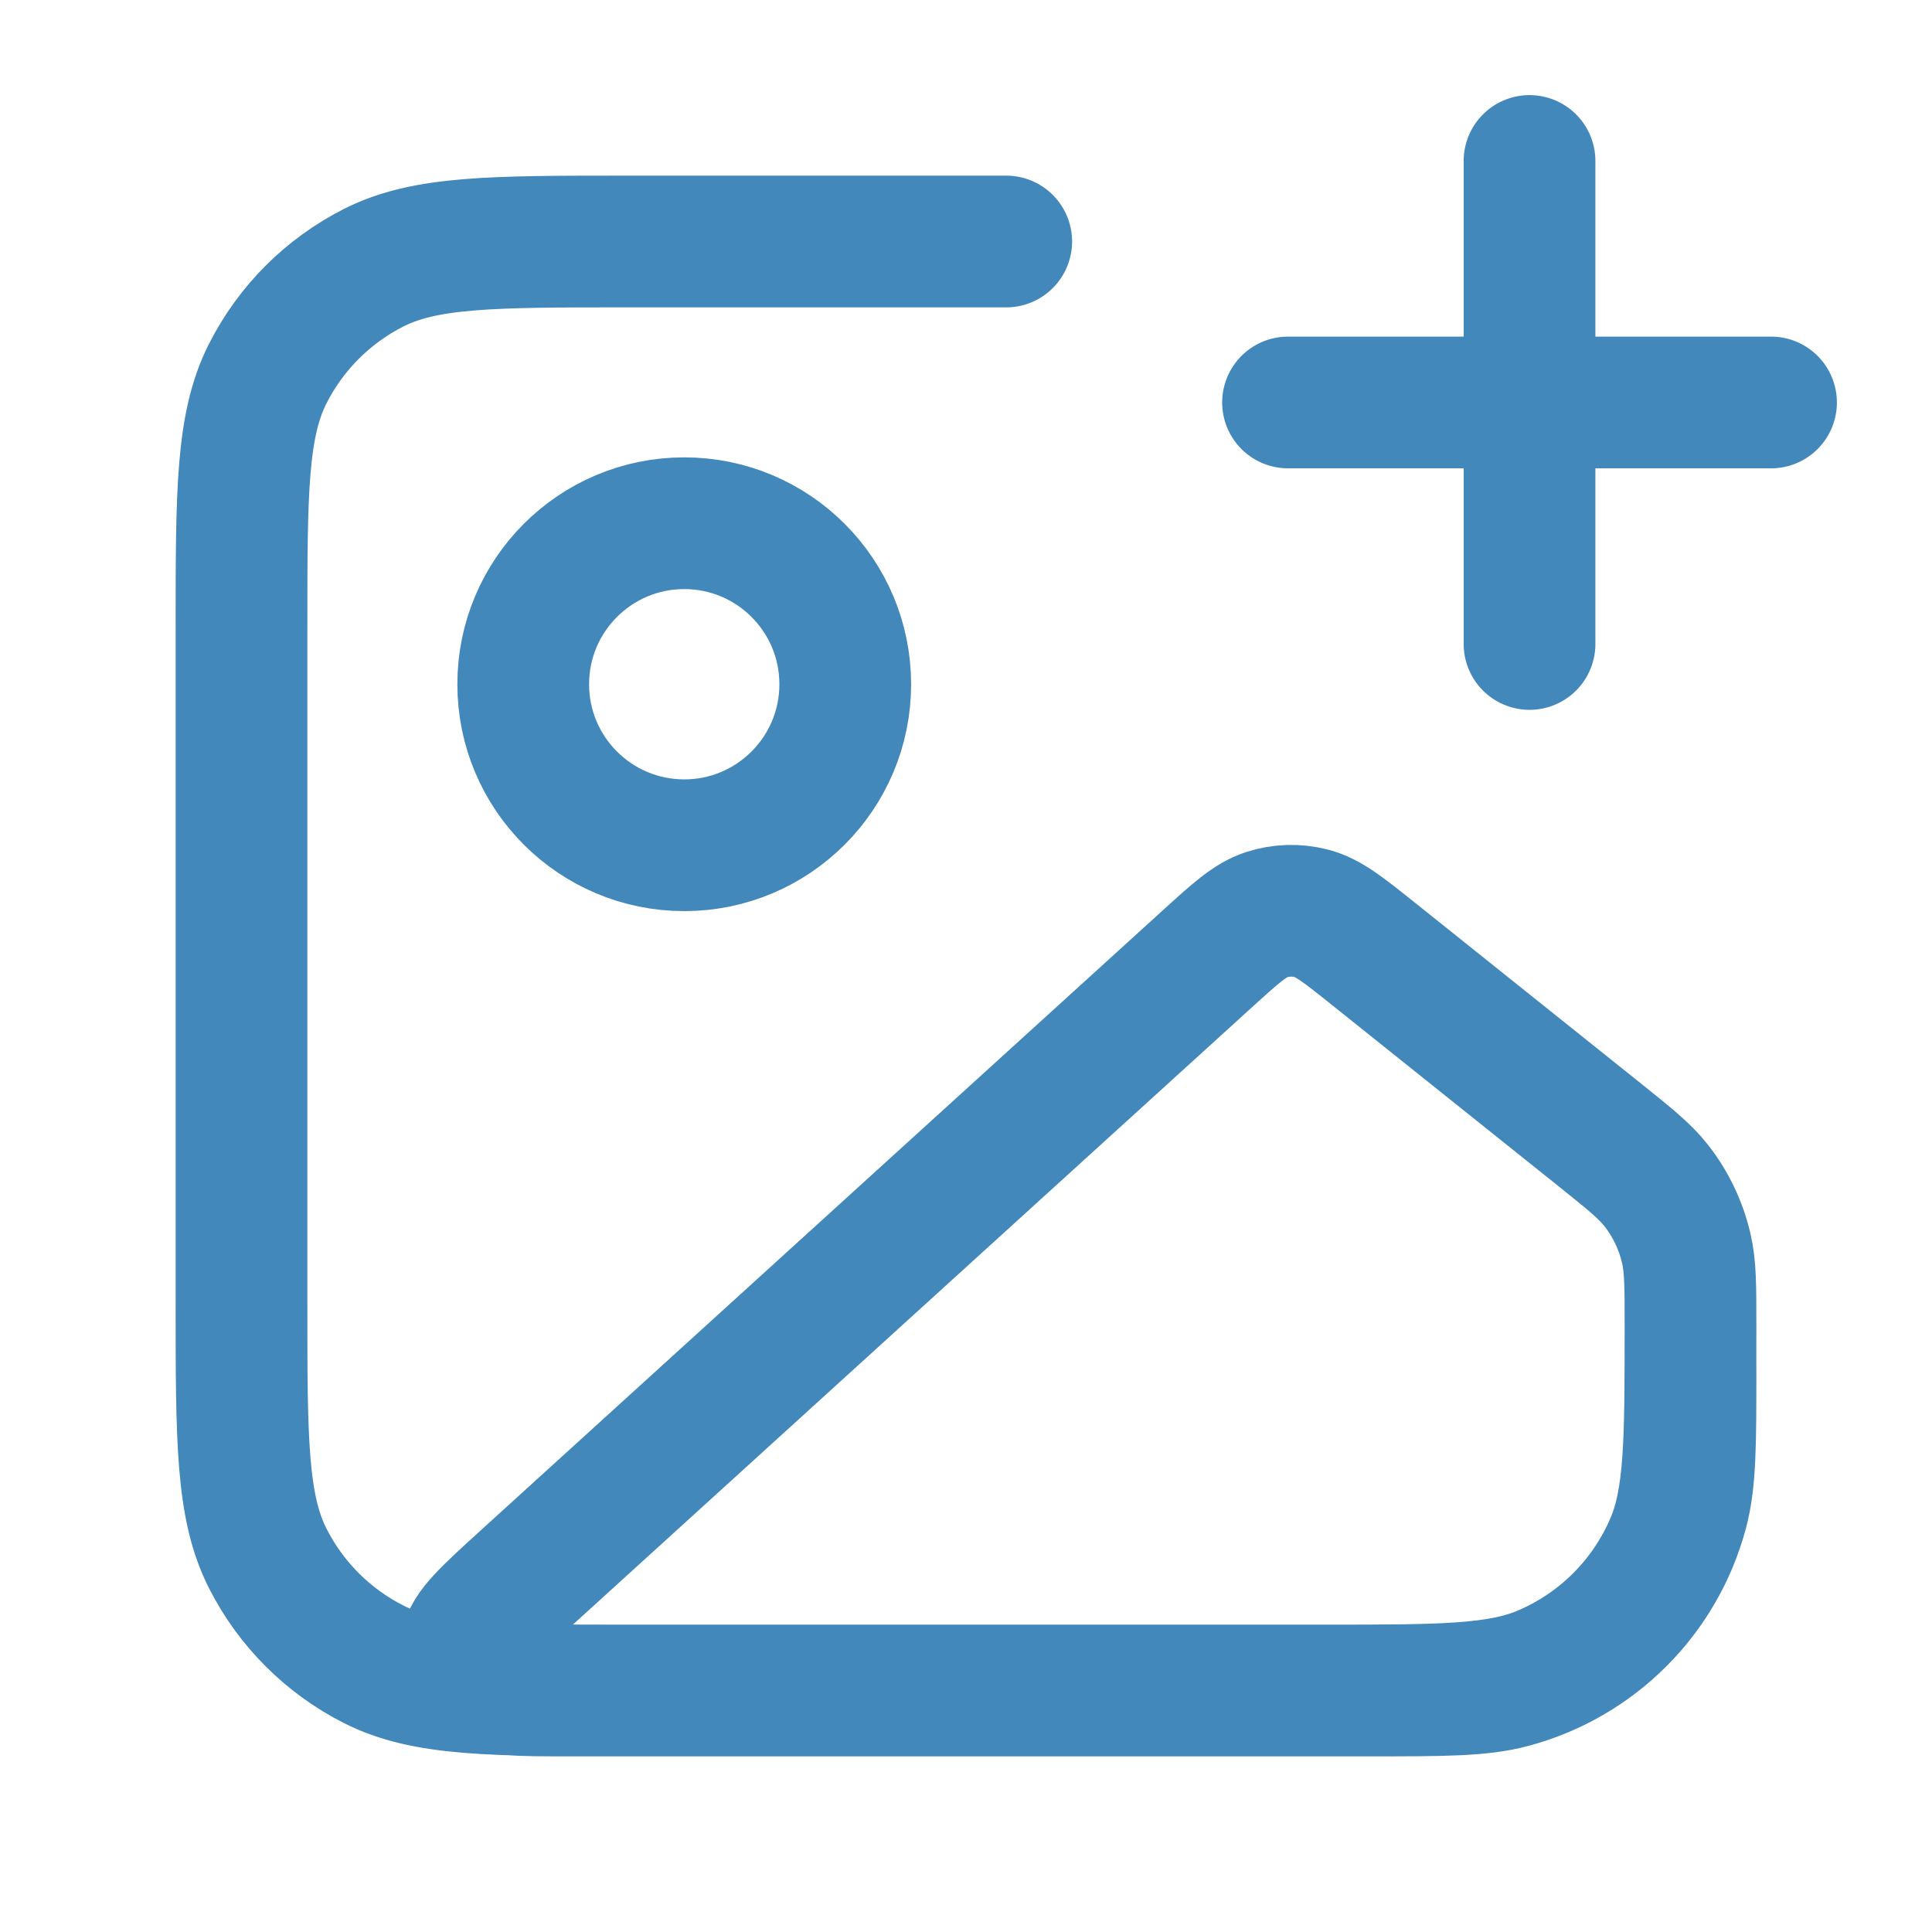
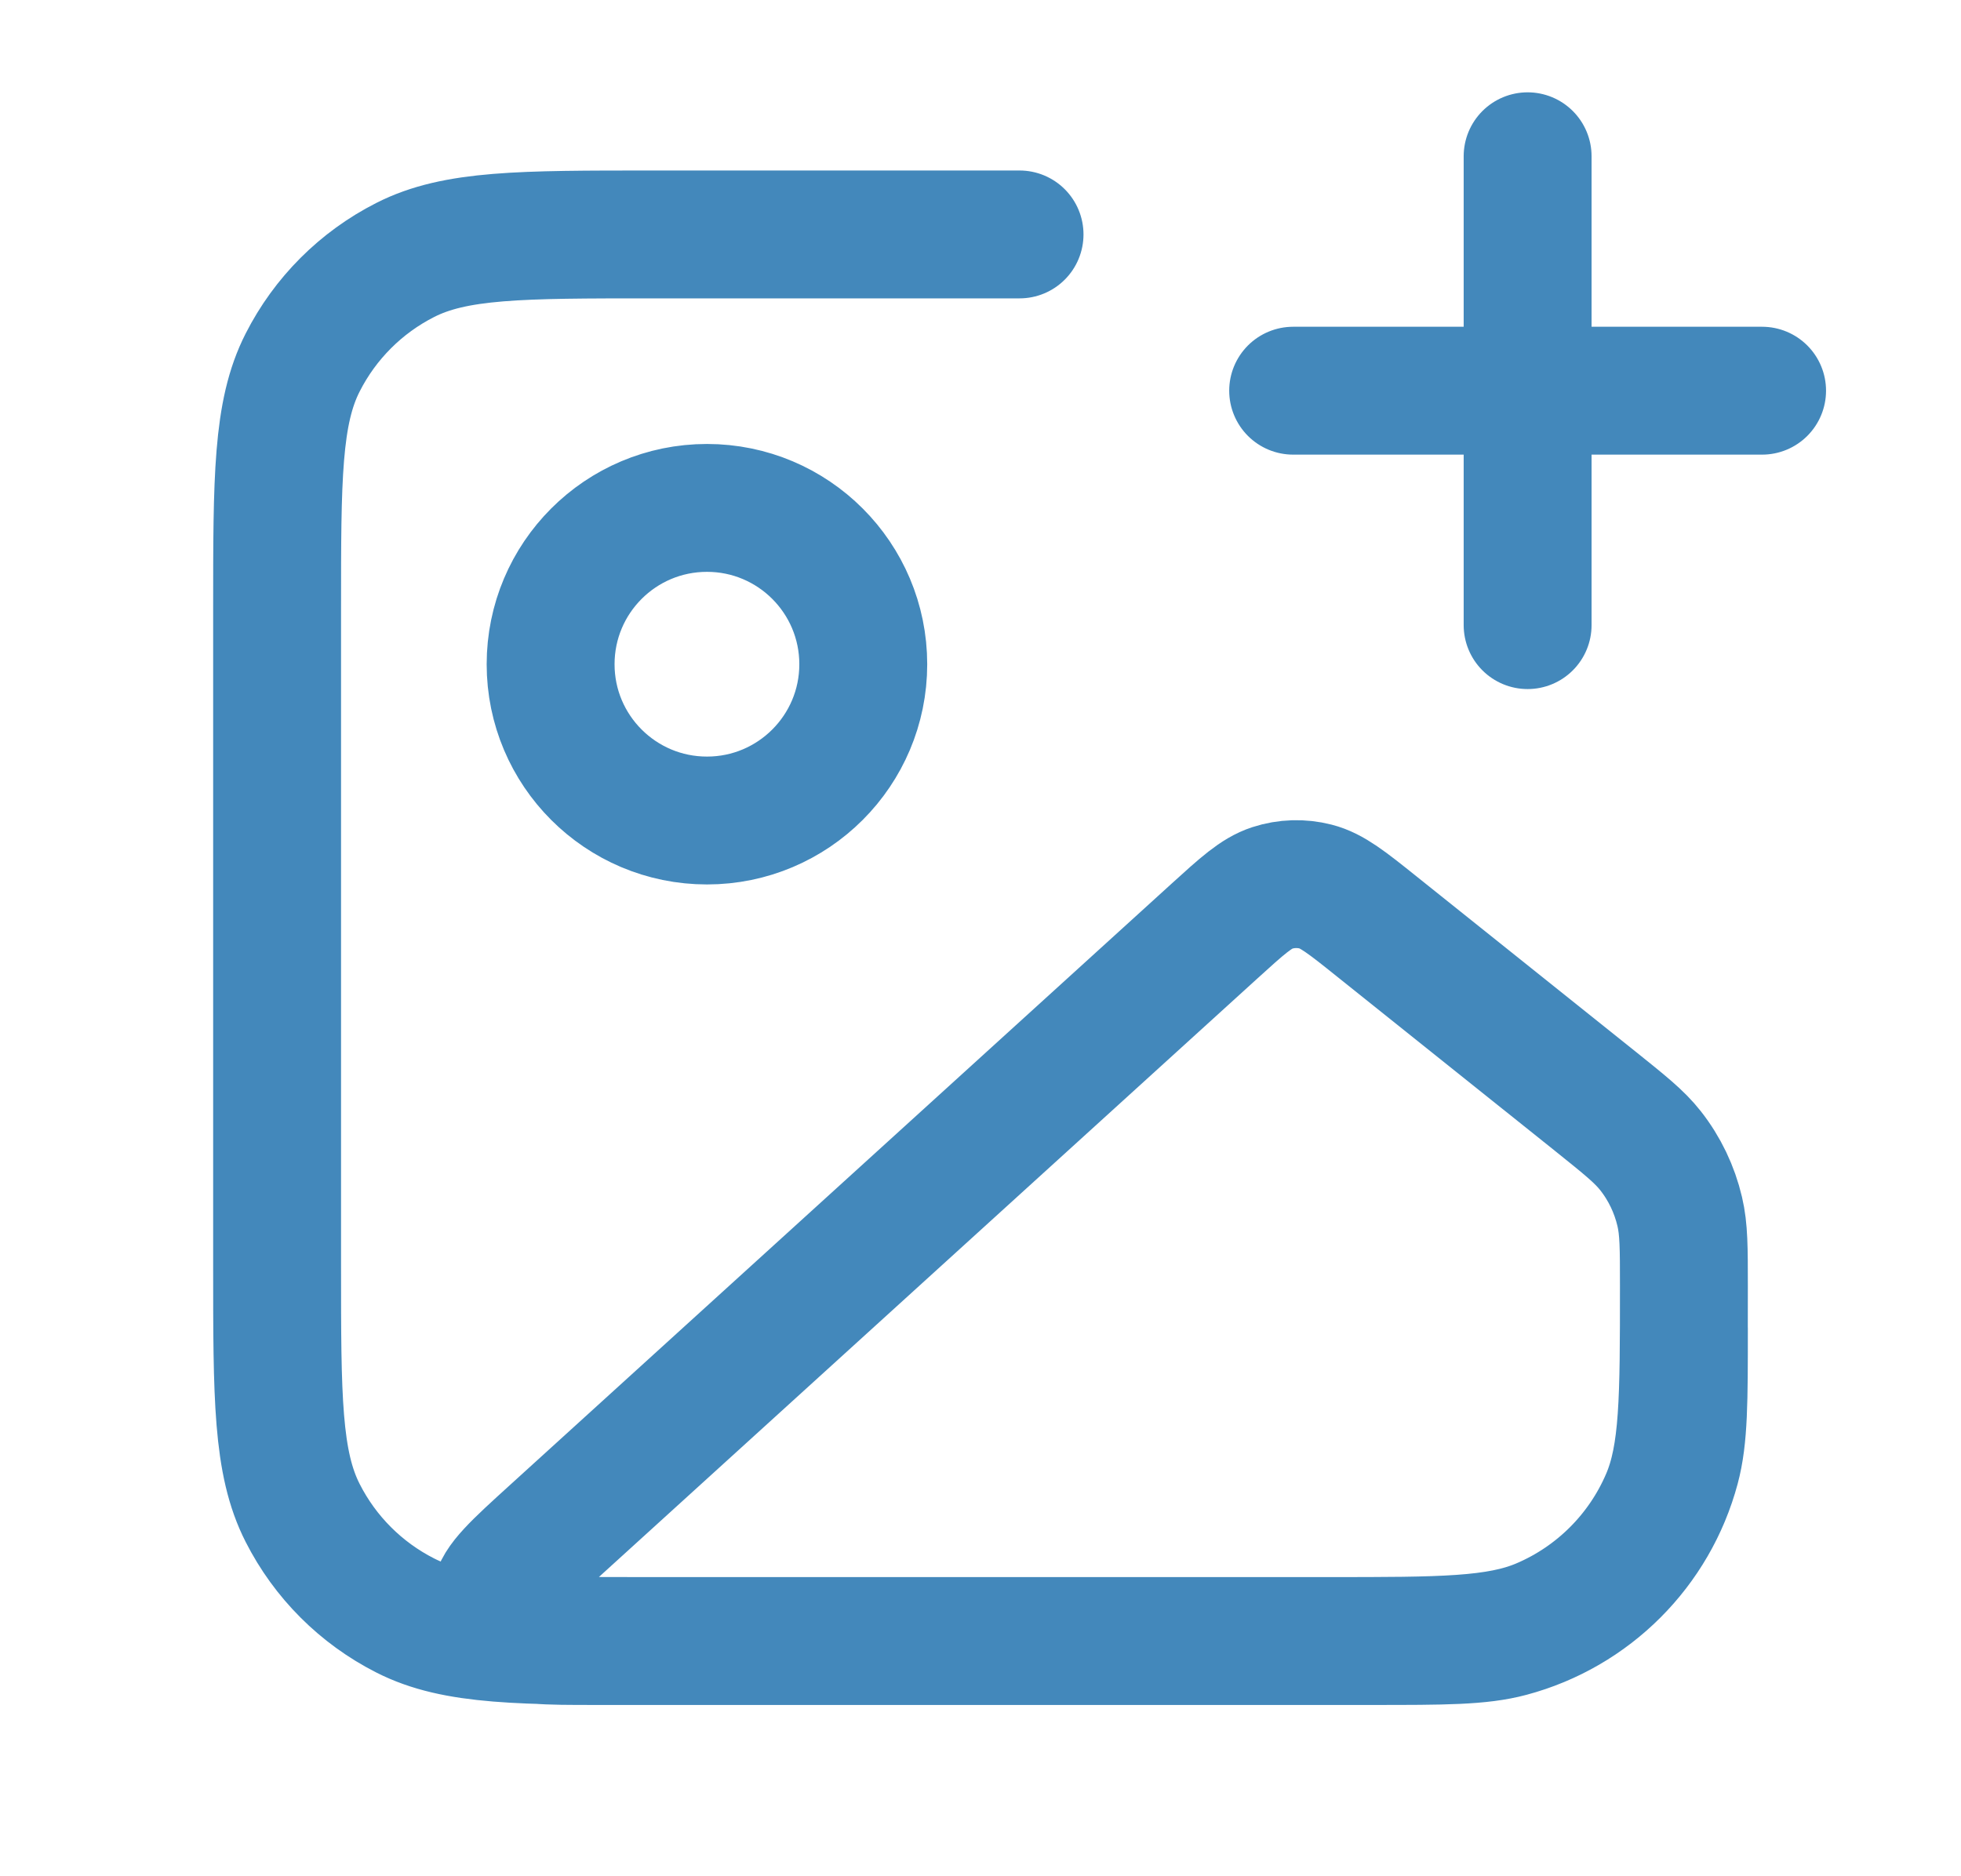
- <svg xmlns="http://www.w3.org/2000/svg" width="22" height="22" viewBox="0 0 22 22" fill="none">
-   <path d="M11.458 2.75H7.15C5.61 2.75 4.84 2.75 4.252 3.05C3.734 3.313 3.313 3.734 3.05 4.252C2.75 4.84 2.75 5.61 2.75 7.15V14.85C2.75 16.39 2.75 17.16 3.05 17.748C3.313 18.266 3.734 18.687 4.252 18.95C4.84 19.25 5.61 19.25 7.15 19.25H15.583C16.436 19.25 16.862 19.25 17.212 19.156C18.161 18.902 18.902 18.161 19.156 17.212C19.25 16.862 19.25 16.436 19.25 15.583M17.417 7.333V1.833M14.667 4.583H20.167M9.625 7.792C9.625 8.804 8.804 9.625 7.792 9.625C6.779 9.625 5.958 8.804 5.958 7.792C5.958 6.779 6.779 5.958 7.792 5.958C8.804 5.958 9.625 6.779 9.625 7.792ZM13.741 10.925L5.987 17.974C5.551 18.37 5.333 18.569 5.313 18.741C5.297 18.889 5.354 19.037 5.466 19.136C5.596 19.25 5.891 19.25 6.48 19.25H15.085C16.404 19.25 17.064 19.25 17.582 19.028C18.232 18.75 18.75 18.232 19.028 17.582C19.25 17.064 19.25 16.404 19.25 15.085C19.25 14.641 19.25 14.419 19.201 14.212C19.14 13.952 19.024 13.709 18.859 13.499C18.728 13.332 18.554 13.194 18.208 12.916L15.644 10.865C15.297 10.587 15.123 10.449 14.932 10.4C14.764 10.357 14.587 10.362 14.421 10.416C14.234 10.477 14.07 10.626 13.741 10.925Z" stroke="#4388BB" stroke-width="1.5" stroke-linecap="round" stroke-linejoin="round" />
+ <svg xmlns="http://www.w3.org/2000/svg" width="23" height="22" viewBox="0 0 23 22" fill="none">
+   <path d="M11.958 2.75H7.65C6.11 2.75 5.34 2.75 4.752 3.05C4.234 3.313 3.813 3.734 3.55 4.252C3.25 4.84 3.25 5.61 3.25 7.15V14.85C3.25 16.39 3.25 17.16 3.55 17.748C3.813 18.266 4.234 18.687 4.752 18.95C5.34 19.25 6.11 19.25 7.65 19.25H16.083C16.936 19.25 17.362 19.25 17.712 19.156C18.661 18.902 19.402 18.161 19.656 17.212C19.75 16.862 19.75 16.436 19.75 15.583M17.917 7.333V1.833M15.167 4.583H20.667M10.125 7.792C10.125 8.804 9.304 9.625 8.292 9.625C7.279 9.625 6.458 8.804 6.458 7.792C6.458 6.779 7.279 5.958 8.292 5.958C9.304 5.958 10.125 6.779 10.125 7.792ZM14.241 10.925L6.487 17.974C6.051 18.37 5.833 18.569 5.813 18.741C5.797 18.889 5.854 19.037 5.966 19.136C6.096 19.25 6.391 19.25 6.98 19.25H15.585C16.904 19.25 17.564 19.25 18.082 19.028C18.732 18.75 19.25 18.232 19.528 17.582C19.75 17.064 19.75 16.404 19.75 15.085C19.75 14.641 19.75 14.419 19.701 14.212C19.64 13.952 19.524 13.709 19.359 13.499C19.228 13.332 19.054 13.194 18.708 12.916L16.144 10.865C15.797 10.587 15.623 10.449 15.432 10.4C15.264 10.357 15.087 10.362 14.921 10.416C14.734 10.477 14.57 10.626 14.241 10.925Z" stroke="#4388BB" stroke-width="1.5" stroke-linecap="round" stroke-linejoin="round" />
</svg>
